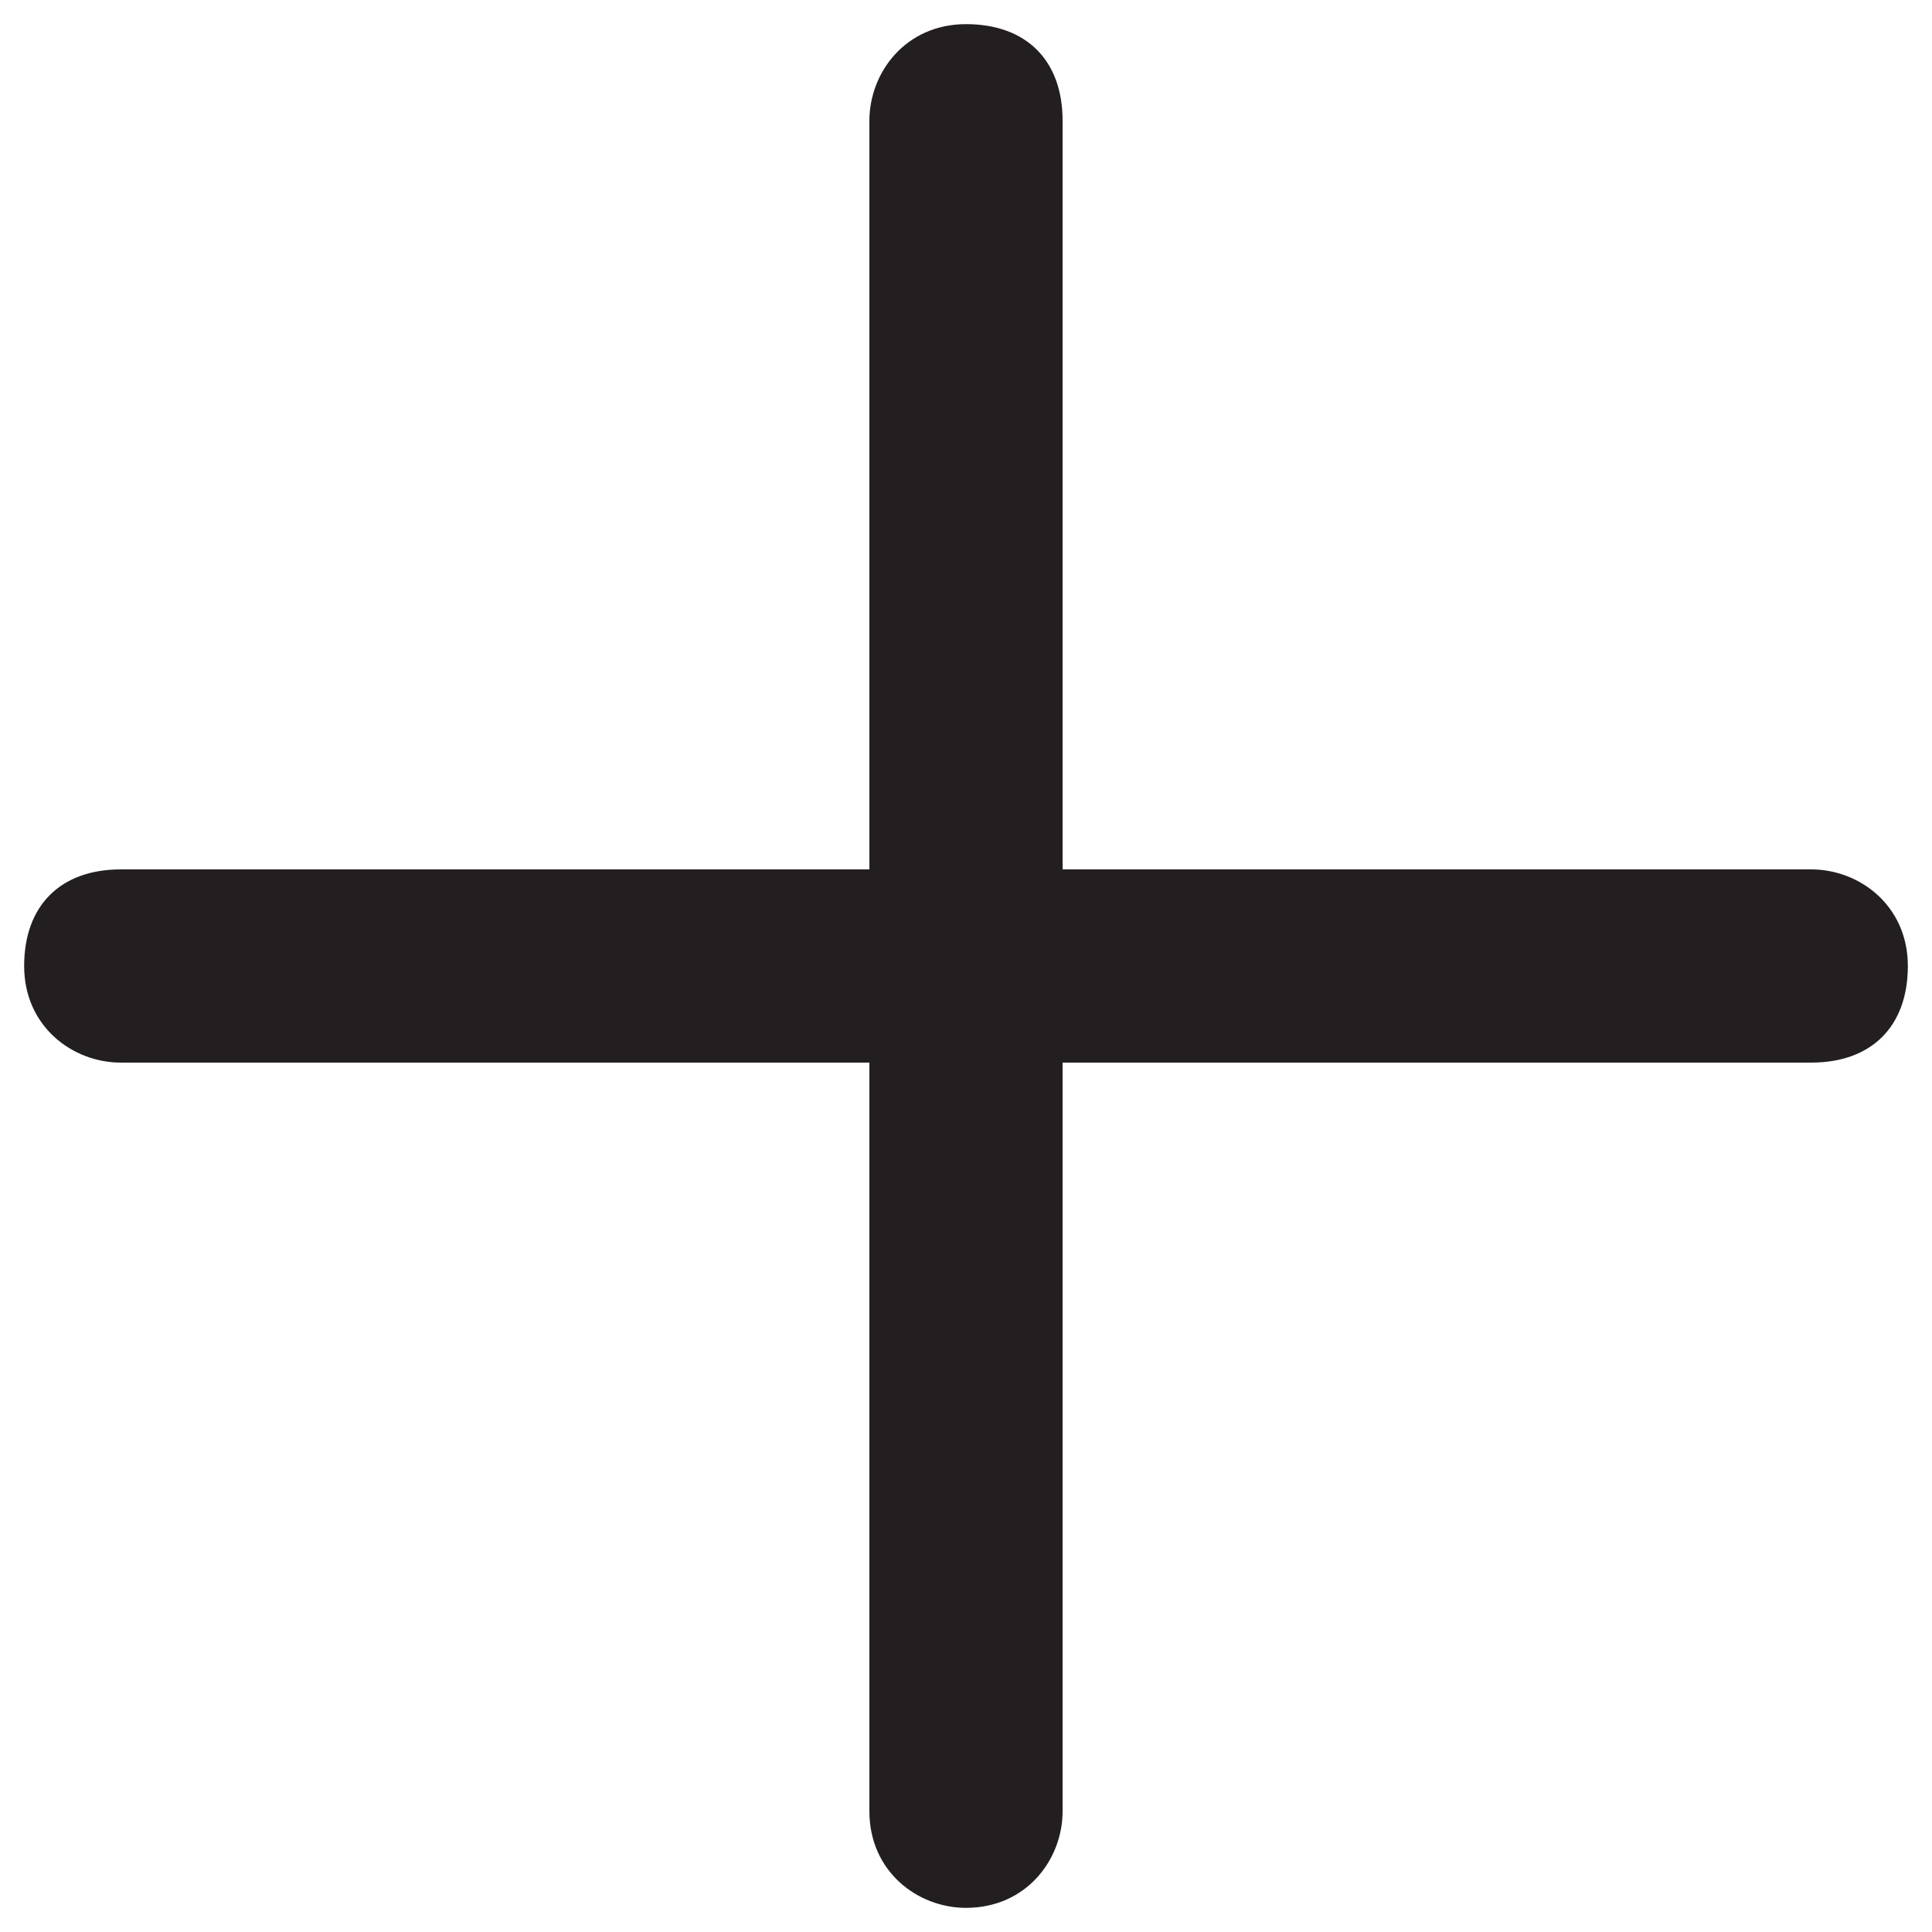
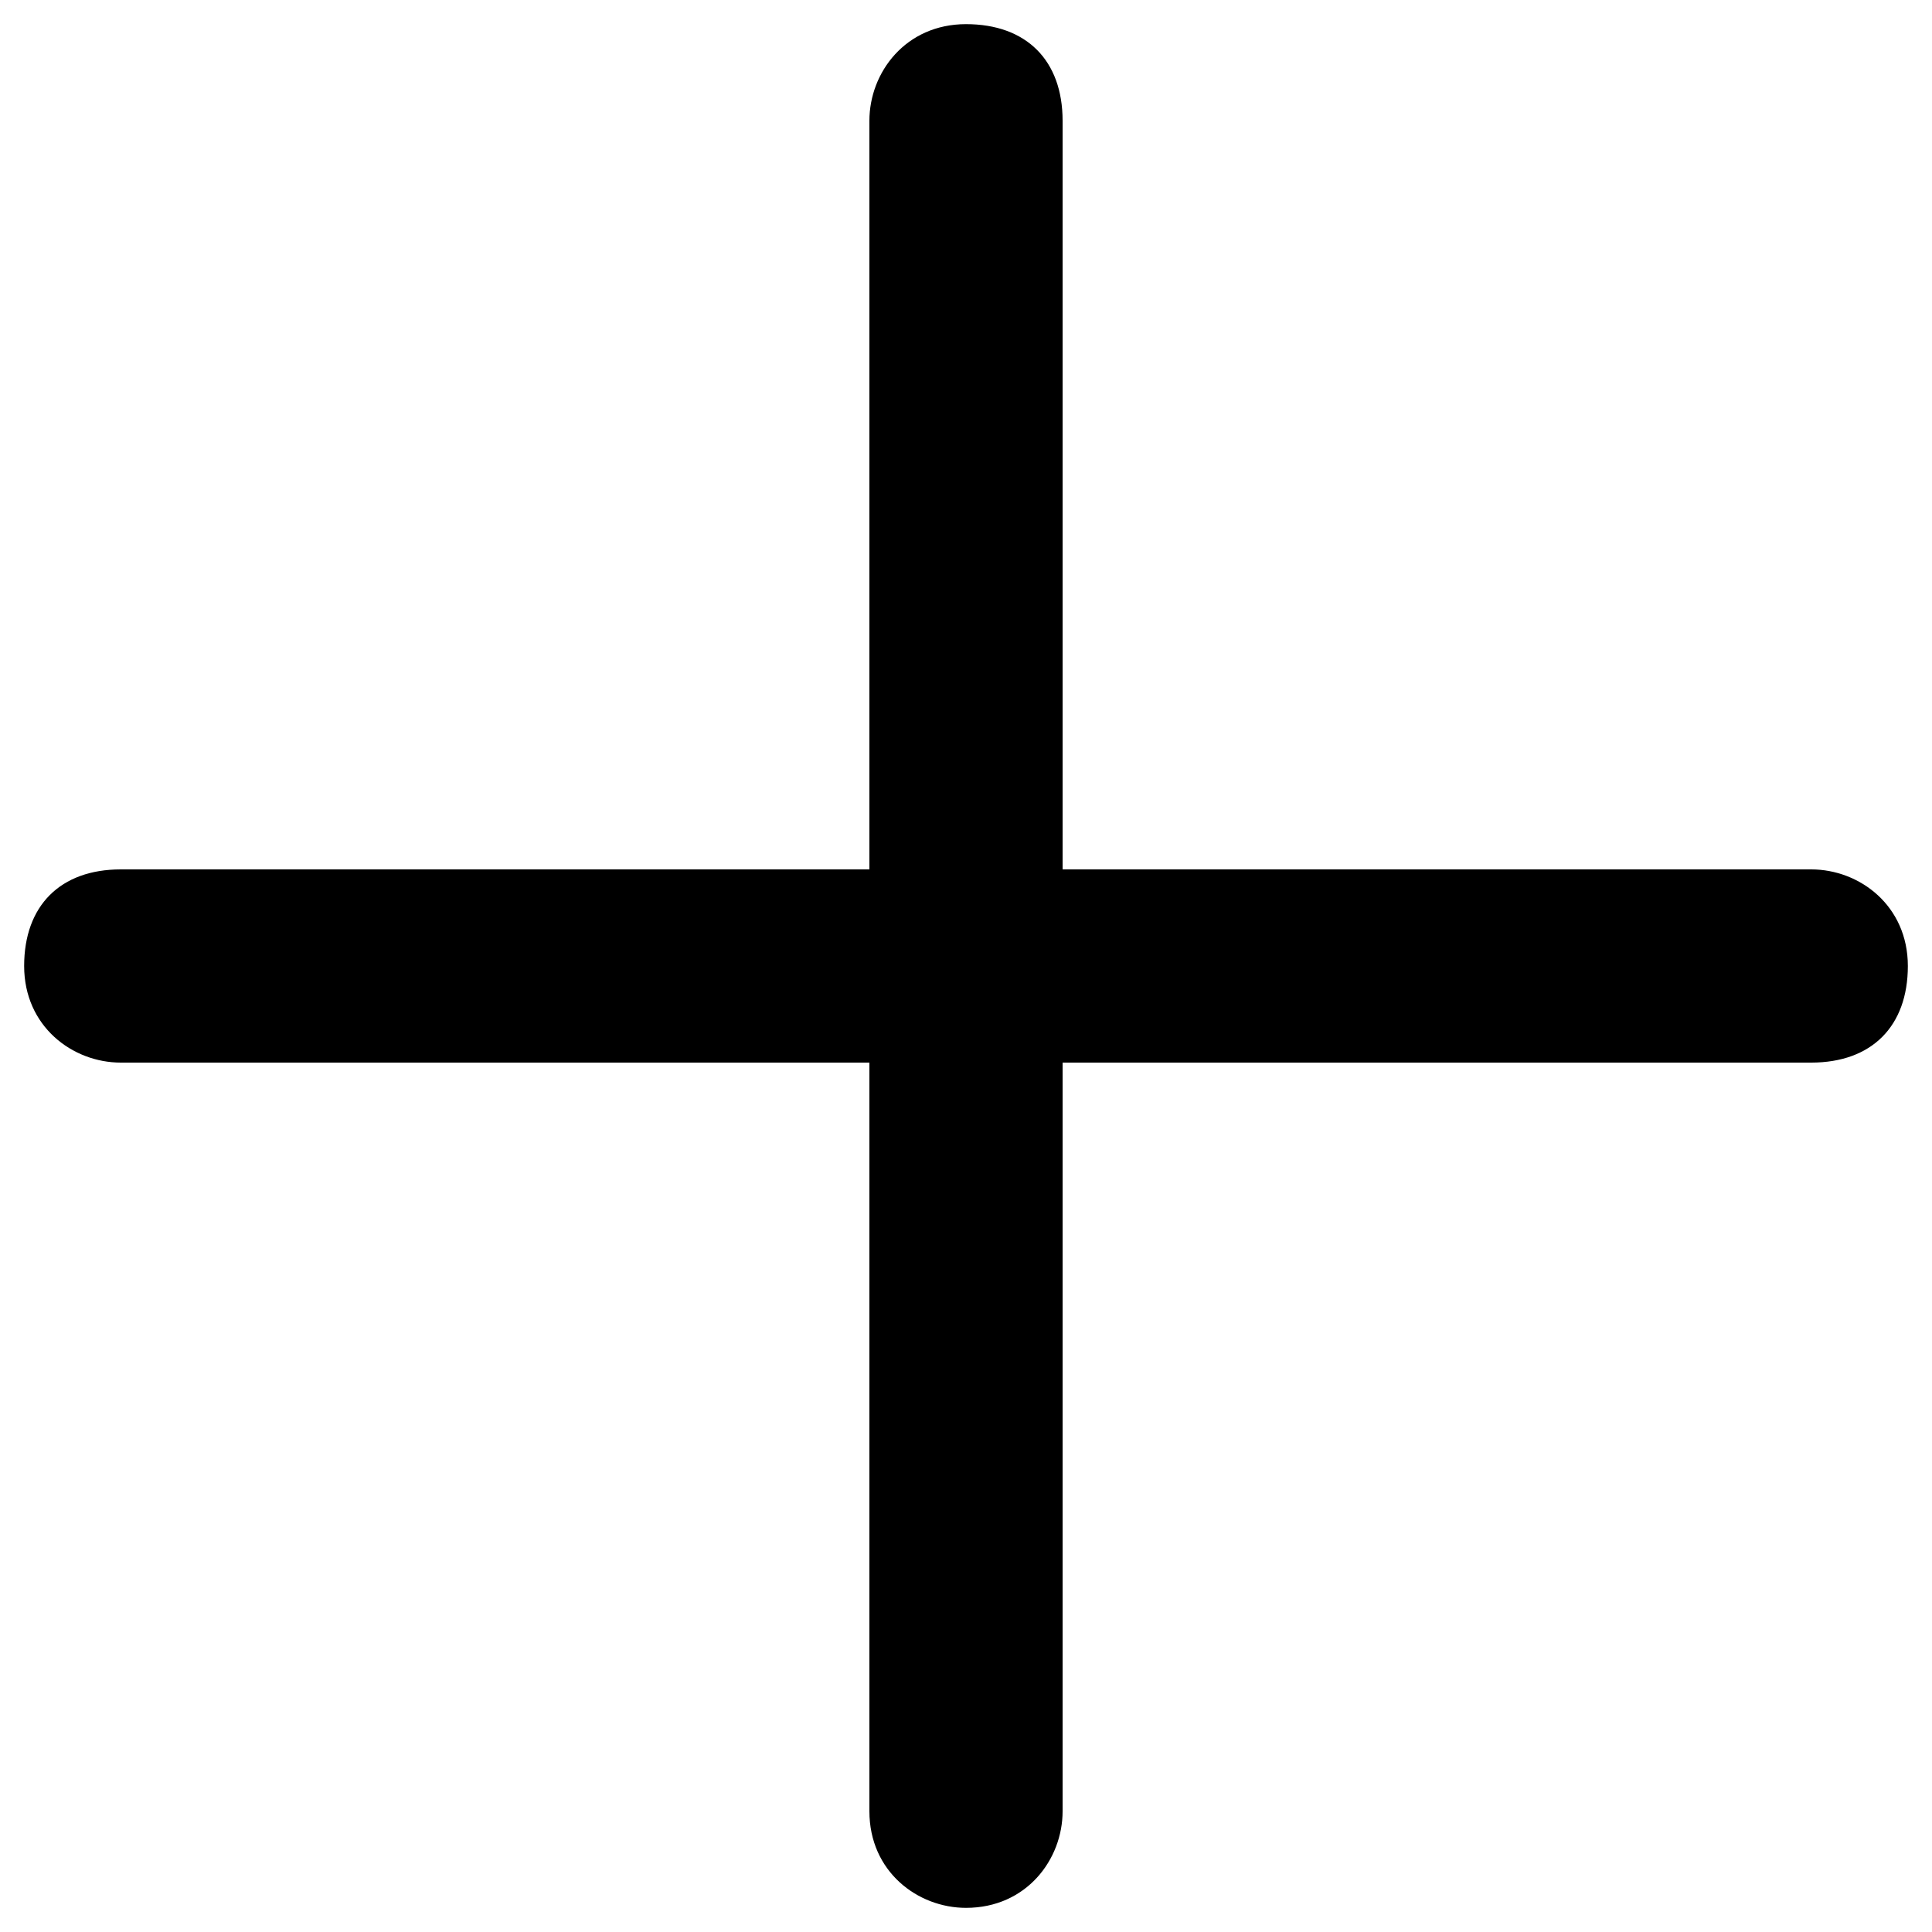
- <svg xmlns="http://www.w3.org/2000/svg" id="Layer_1" version="1.1" viewBox="0 0 16 16">
-   <defs>
-     <style>
-       .st0 {
-         fill: #231f20;
-       }
-     </style>
-   </defs>
-   <path class="st0" d="M15,8.8H1c-.4,0-.8-.3-.8-.8s.3-.8.8-.8h14c.4,0,.8.3.8.8s-.3.8-.8.8Z" />
-   <path class="st0" d="M8,15.8c-.4,0-.8-.3-.8-.8V1c0-.4.3-.8.8-.8s.8.3.8.8v14c0,.4-.3.8-.8.8Z" />
+ <svg xmlns="http://www.w3.org/2000/svg" version="1.1" viewBox="0 0 16 16">
+   <style>.fill{fill:currentColor}</style>
+   <path class="fill" d="M15,8.8H1c-.4,0-.8-.3-.8-.8s.3-.8.8-.8h14c.4,0,.8.3.8.8s-.3.8-.8.8Z" />
+   <path class="fill" d="M8,15.8c-.4,0-.8-.3-.8-.8V1c0-.4.3-.8.8-.8s.8.3.8.8v14c0,.4-.3.8-.8.8Z" />
</svg>
